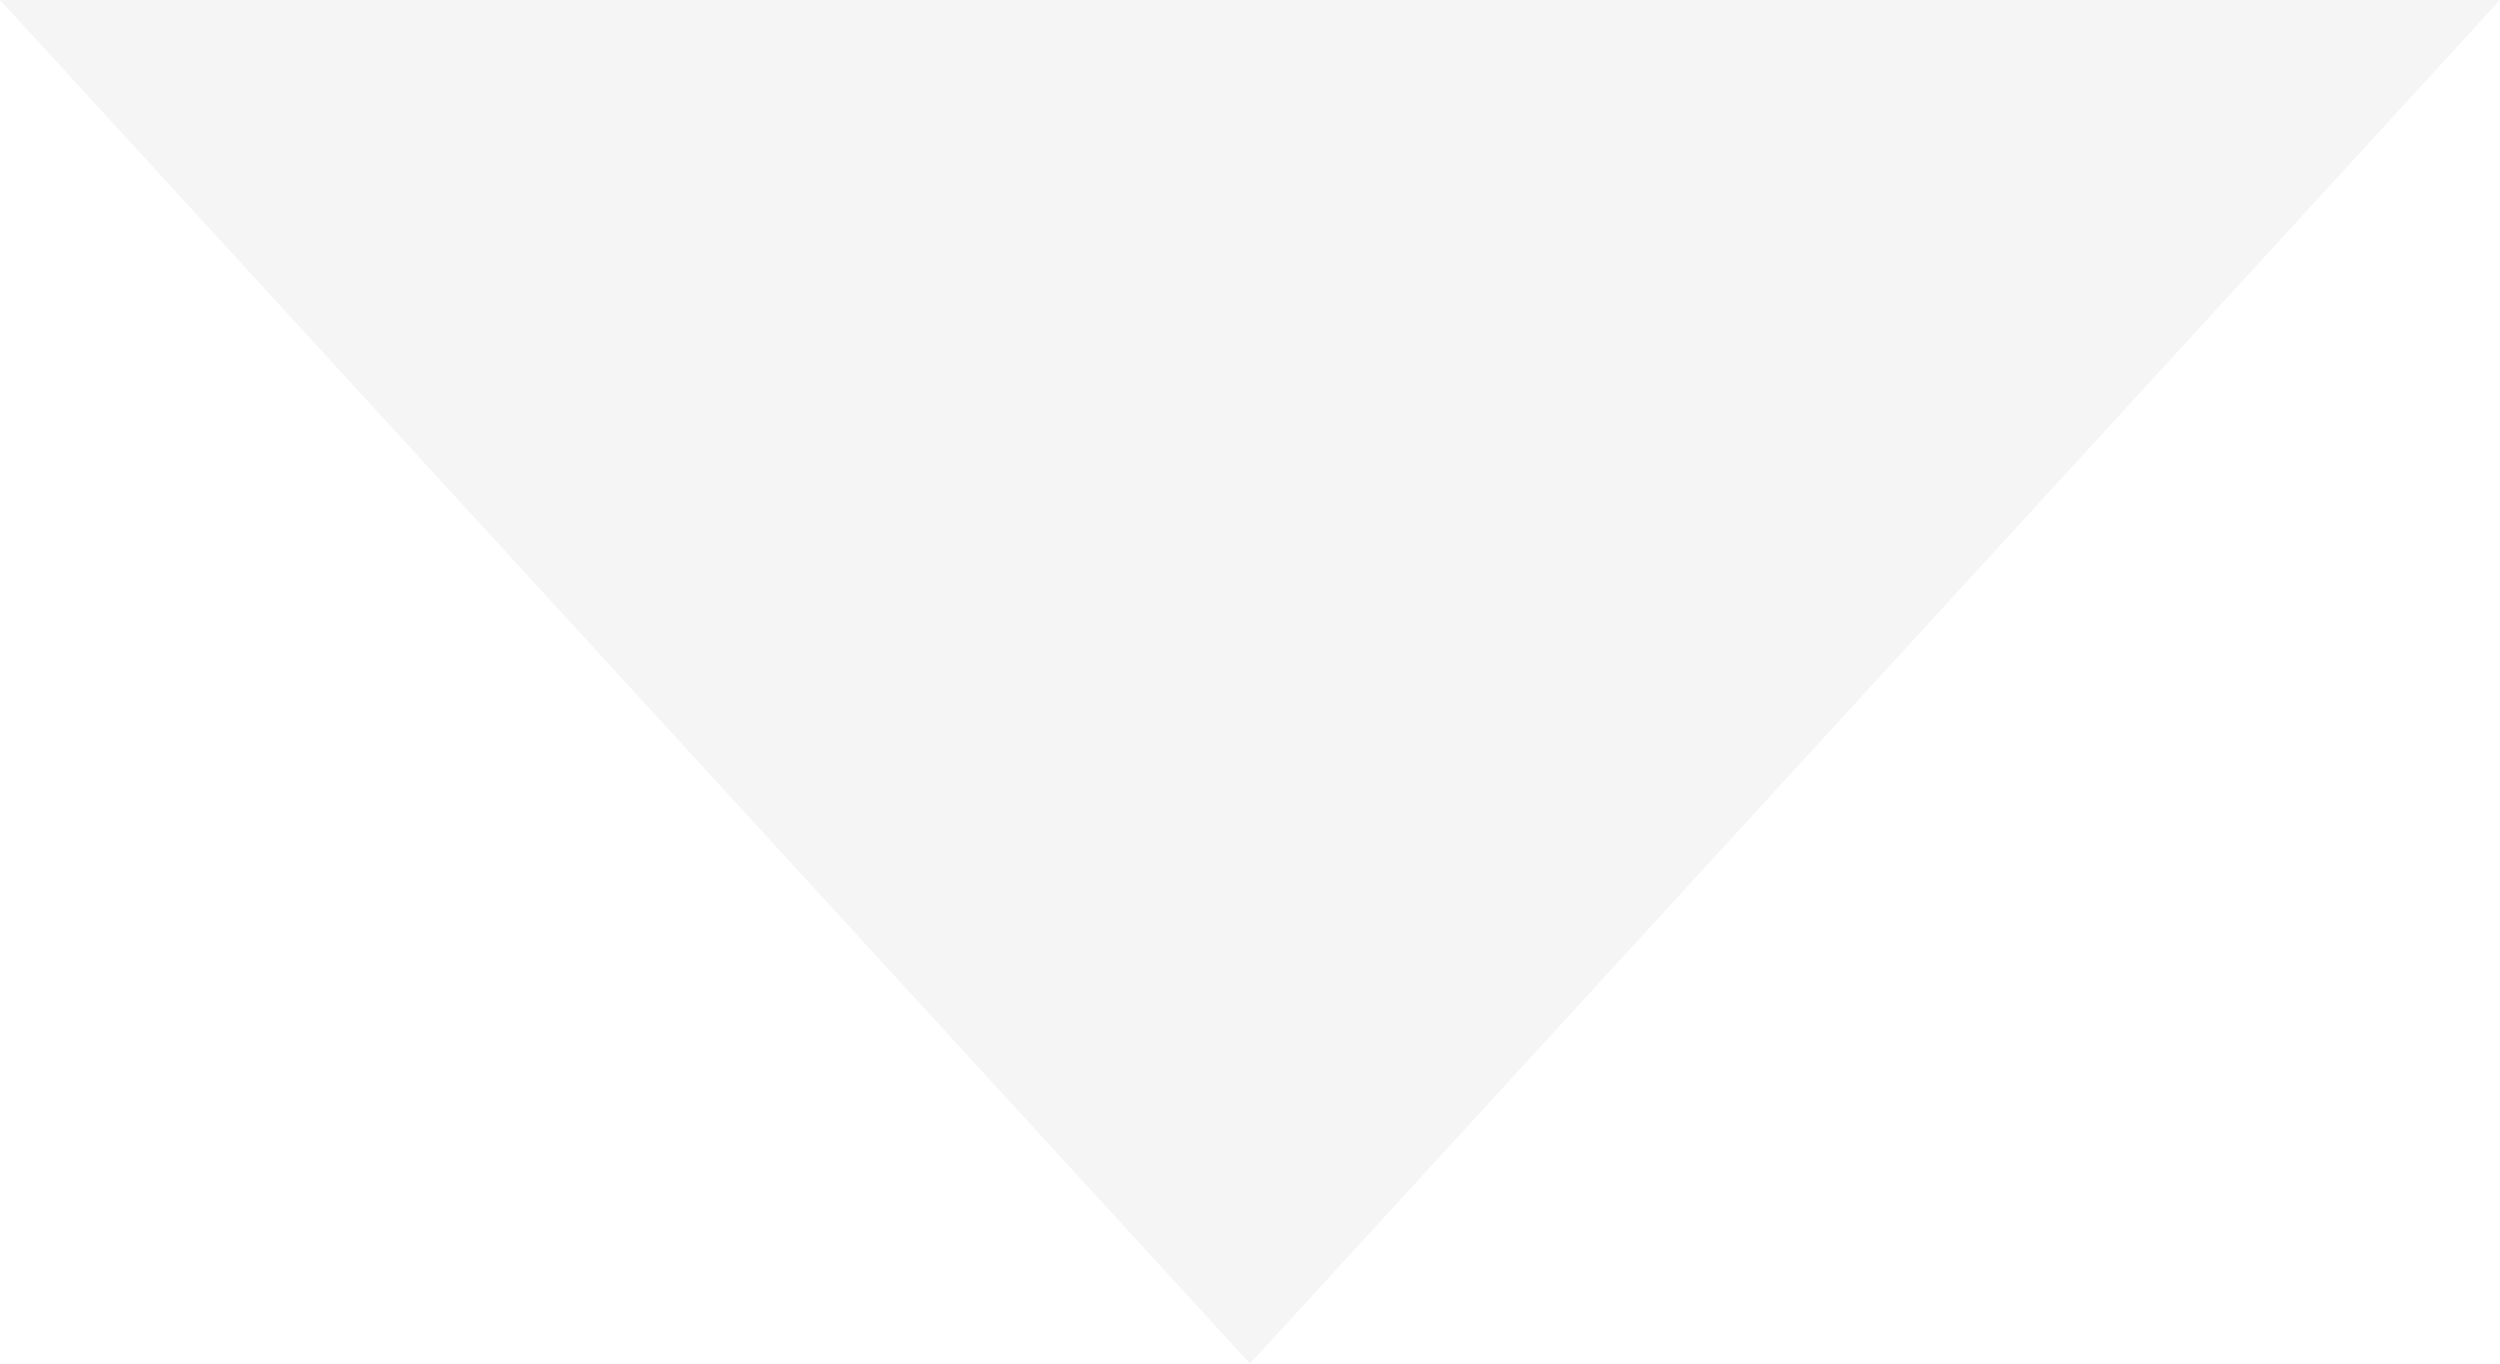
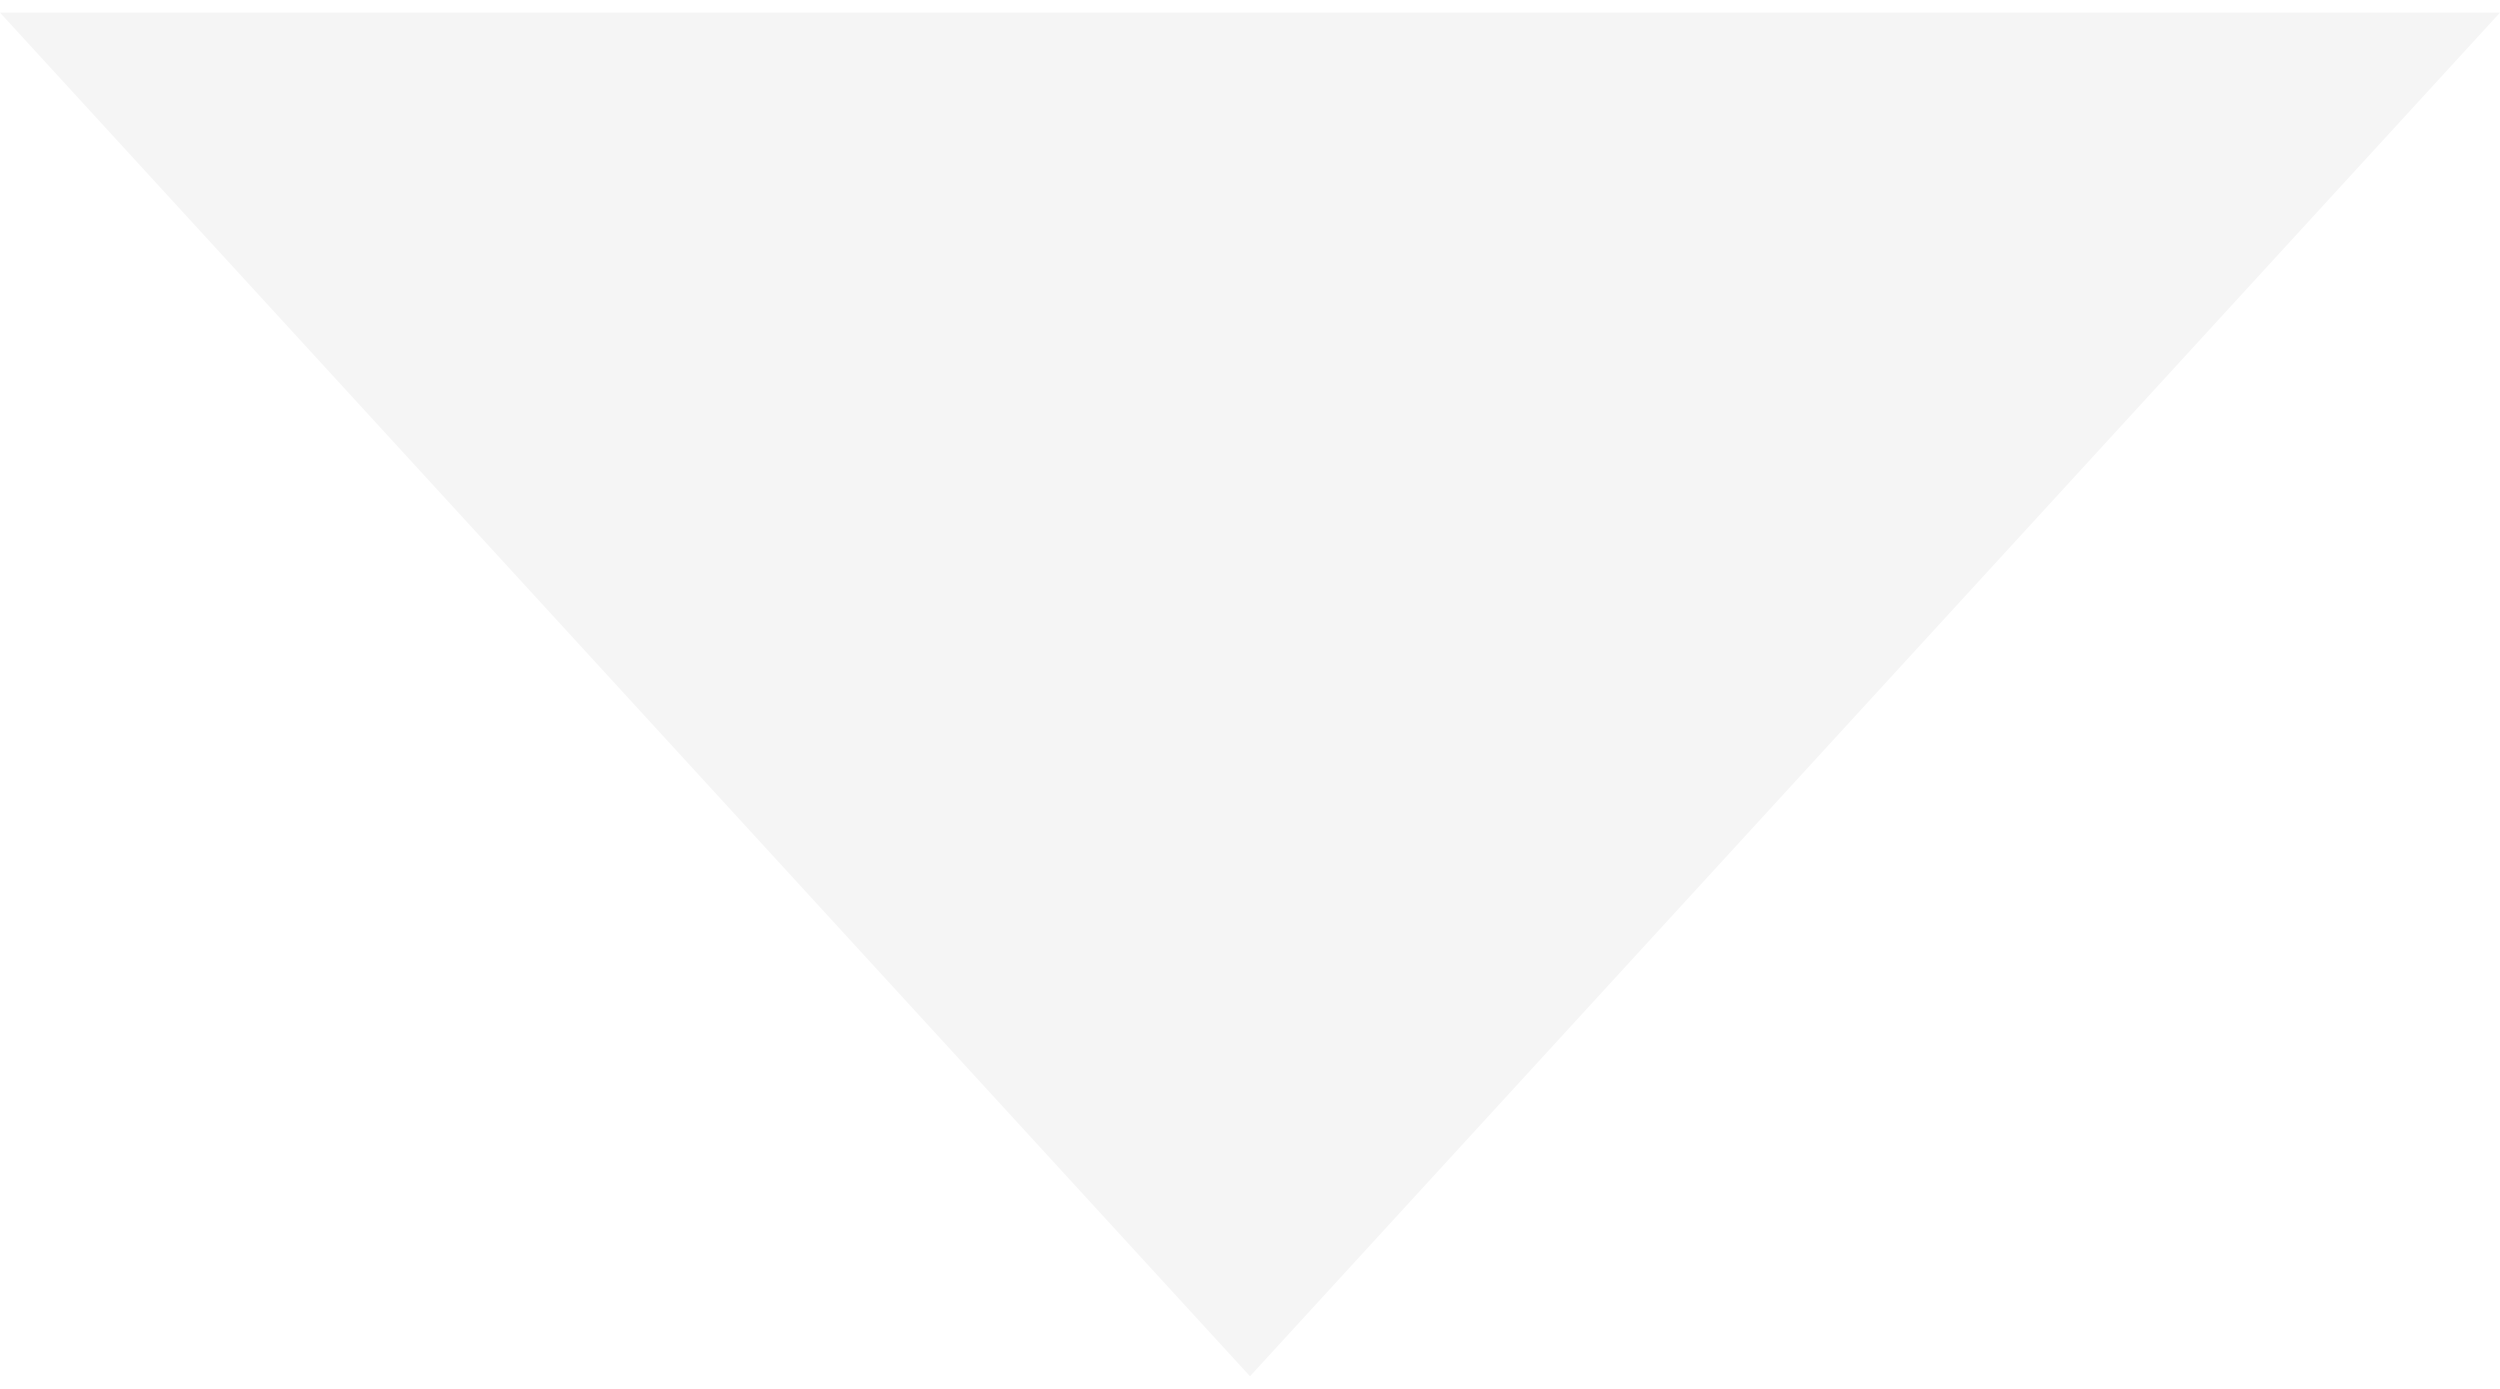
- <svg xmlns="http://www.w3.org/2000/svg" width="11" height="6" viewBox="0 0 11 6">
+ <svg xmlns="http://www.w3.org/2000/svg" width="9" height="5" viewBox="0 0 11 6">
  <path id="Polygon_2" data-name="Polygon 2" d="M5.5,0,11,6H0Z" transform="translate(11 6) rotate(180)" fill="#f5f5f5" />
</svg>
